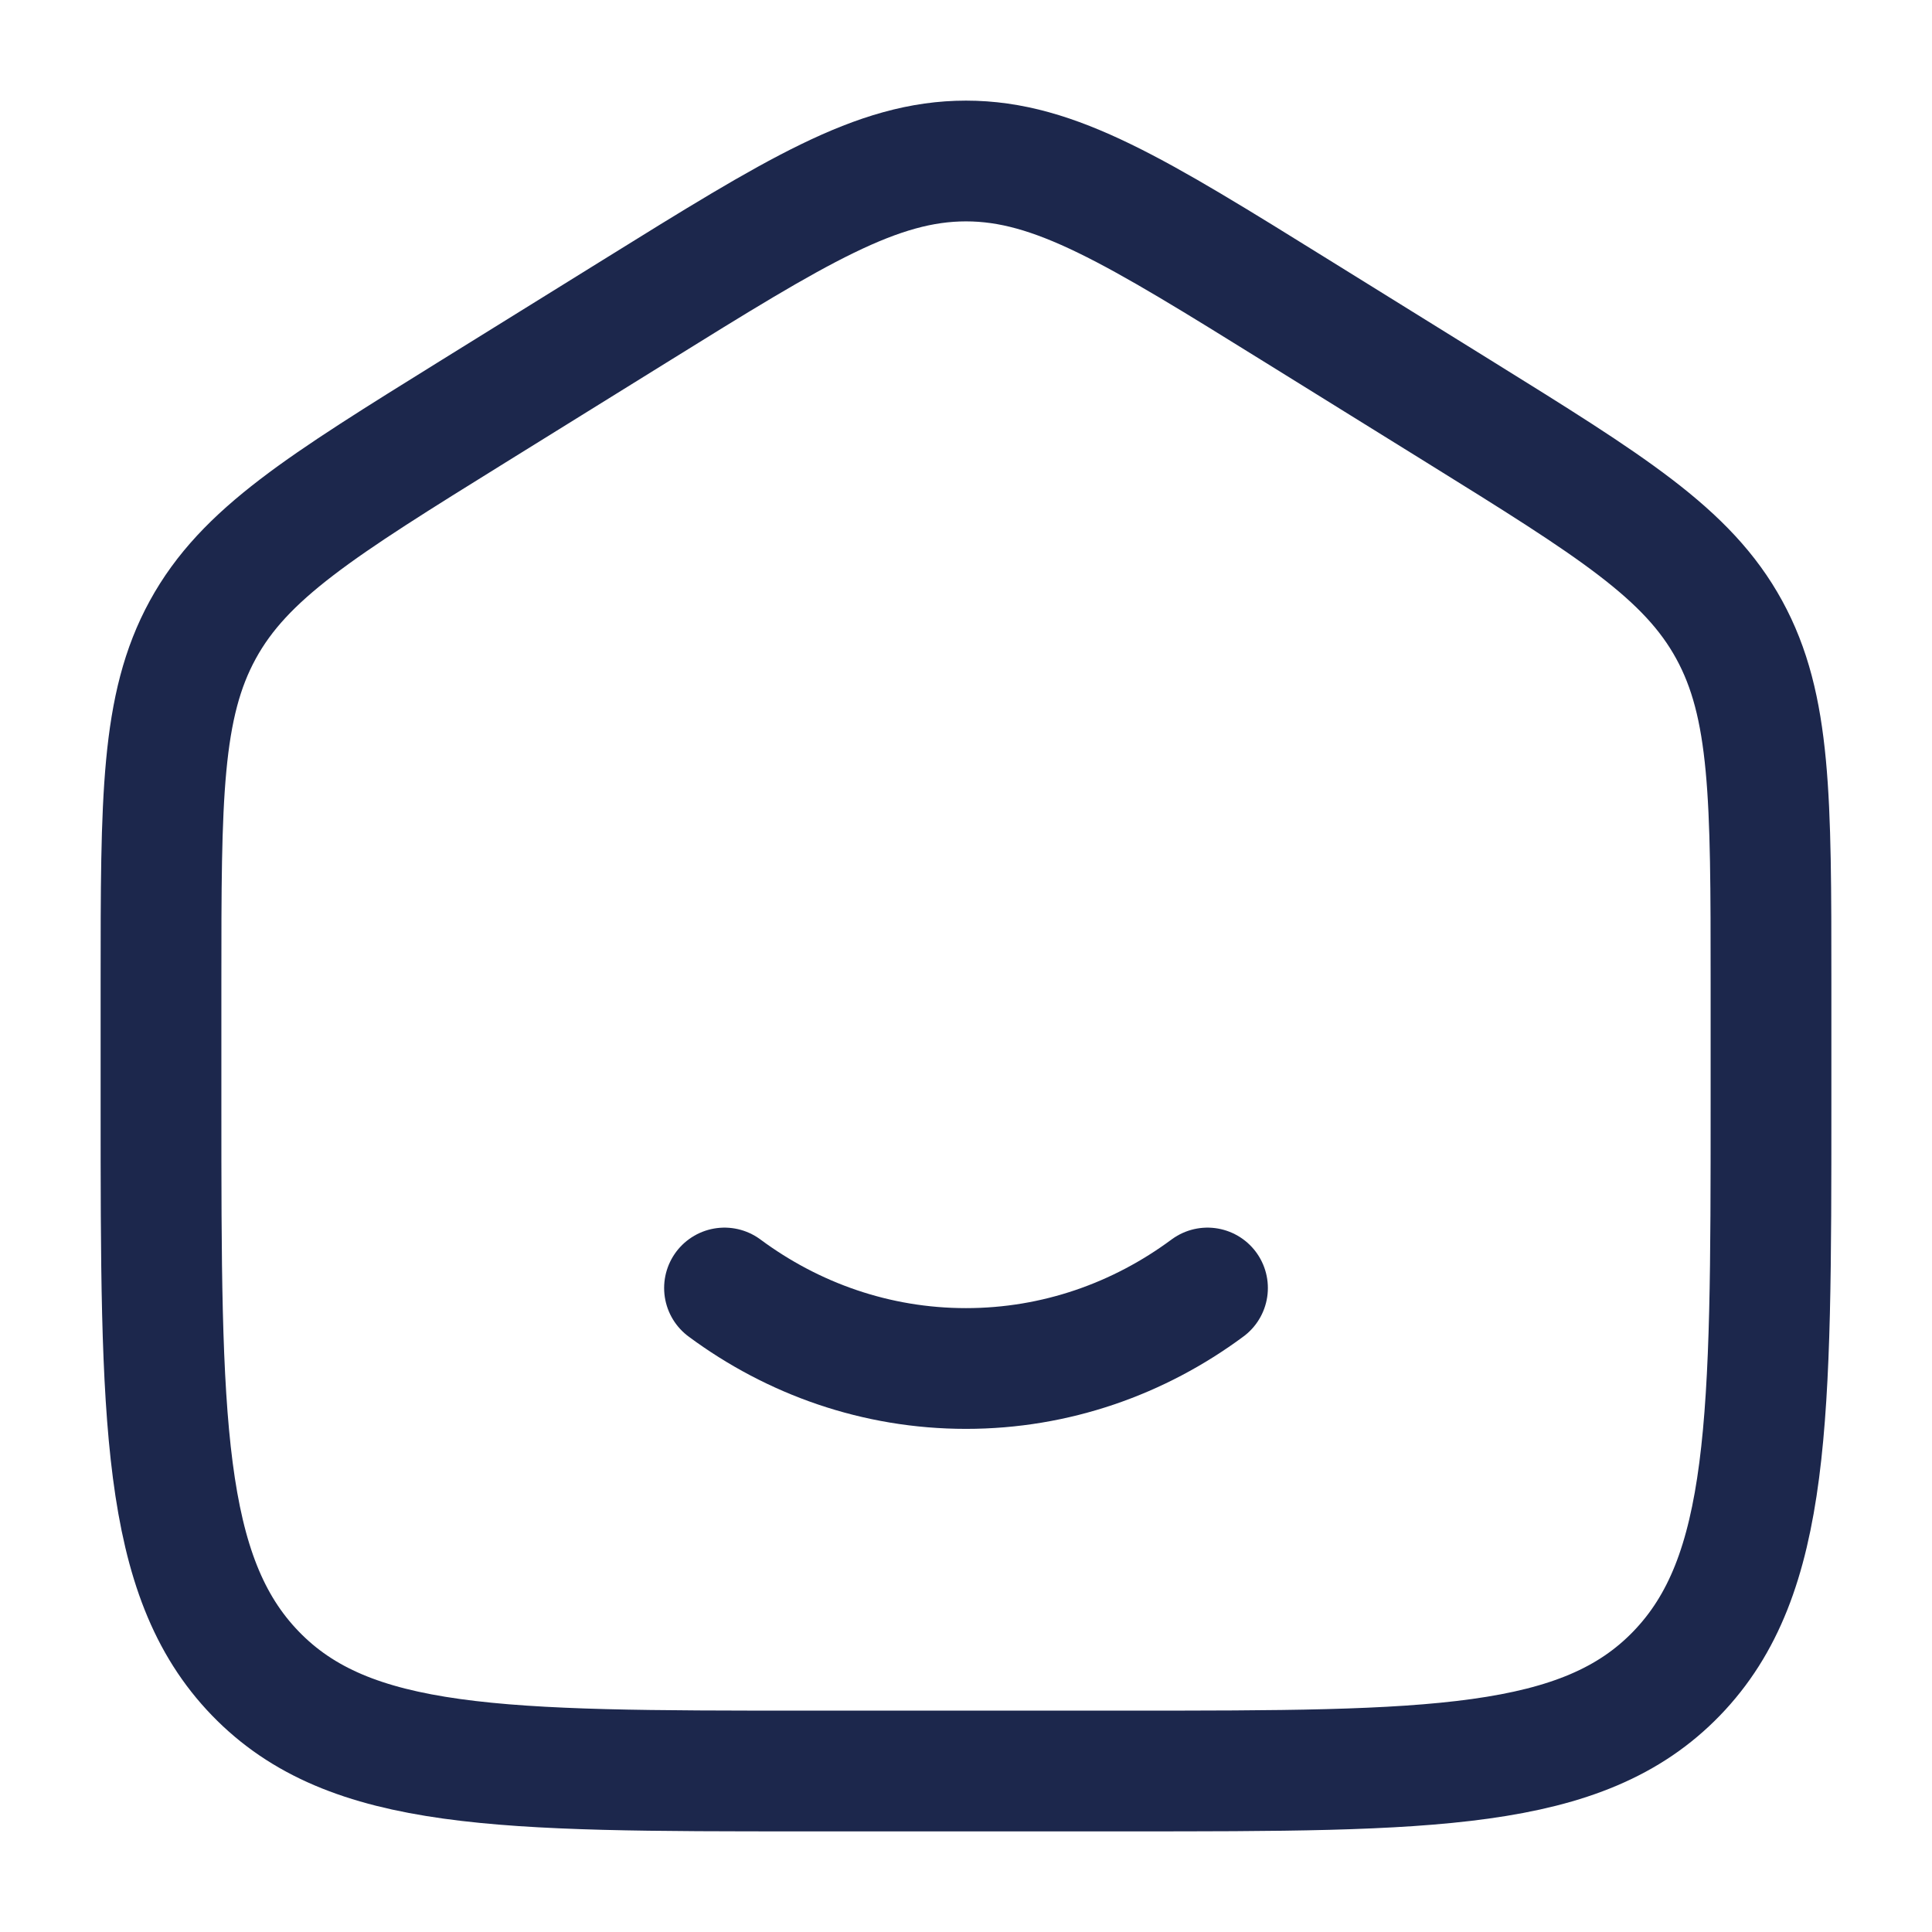
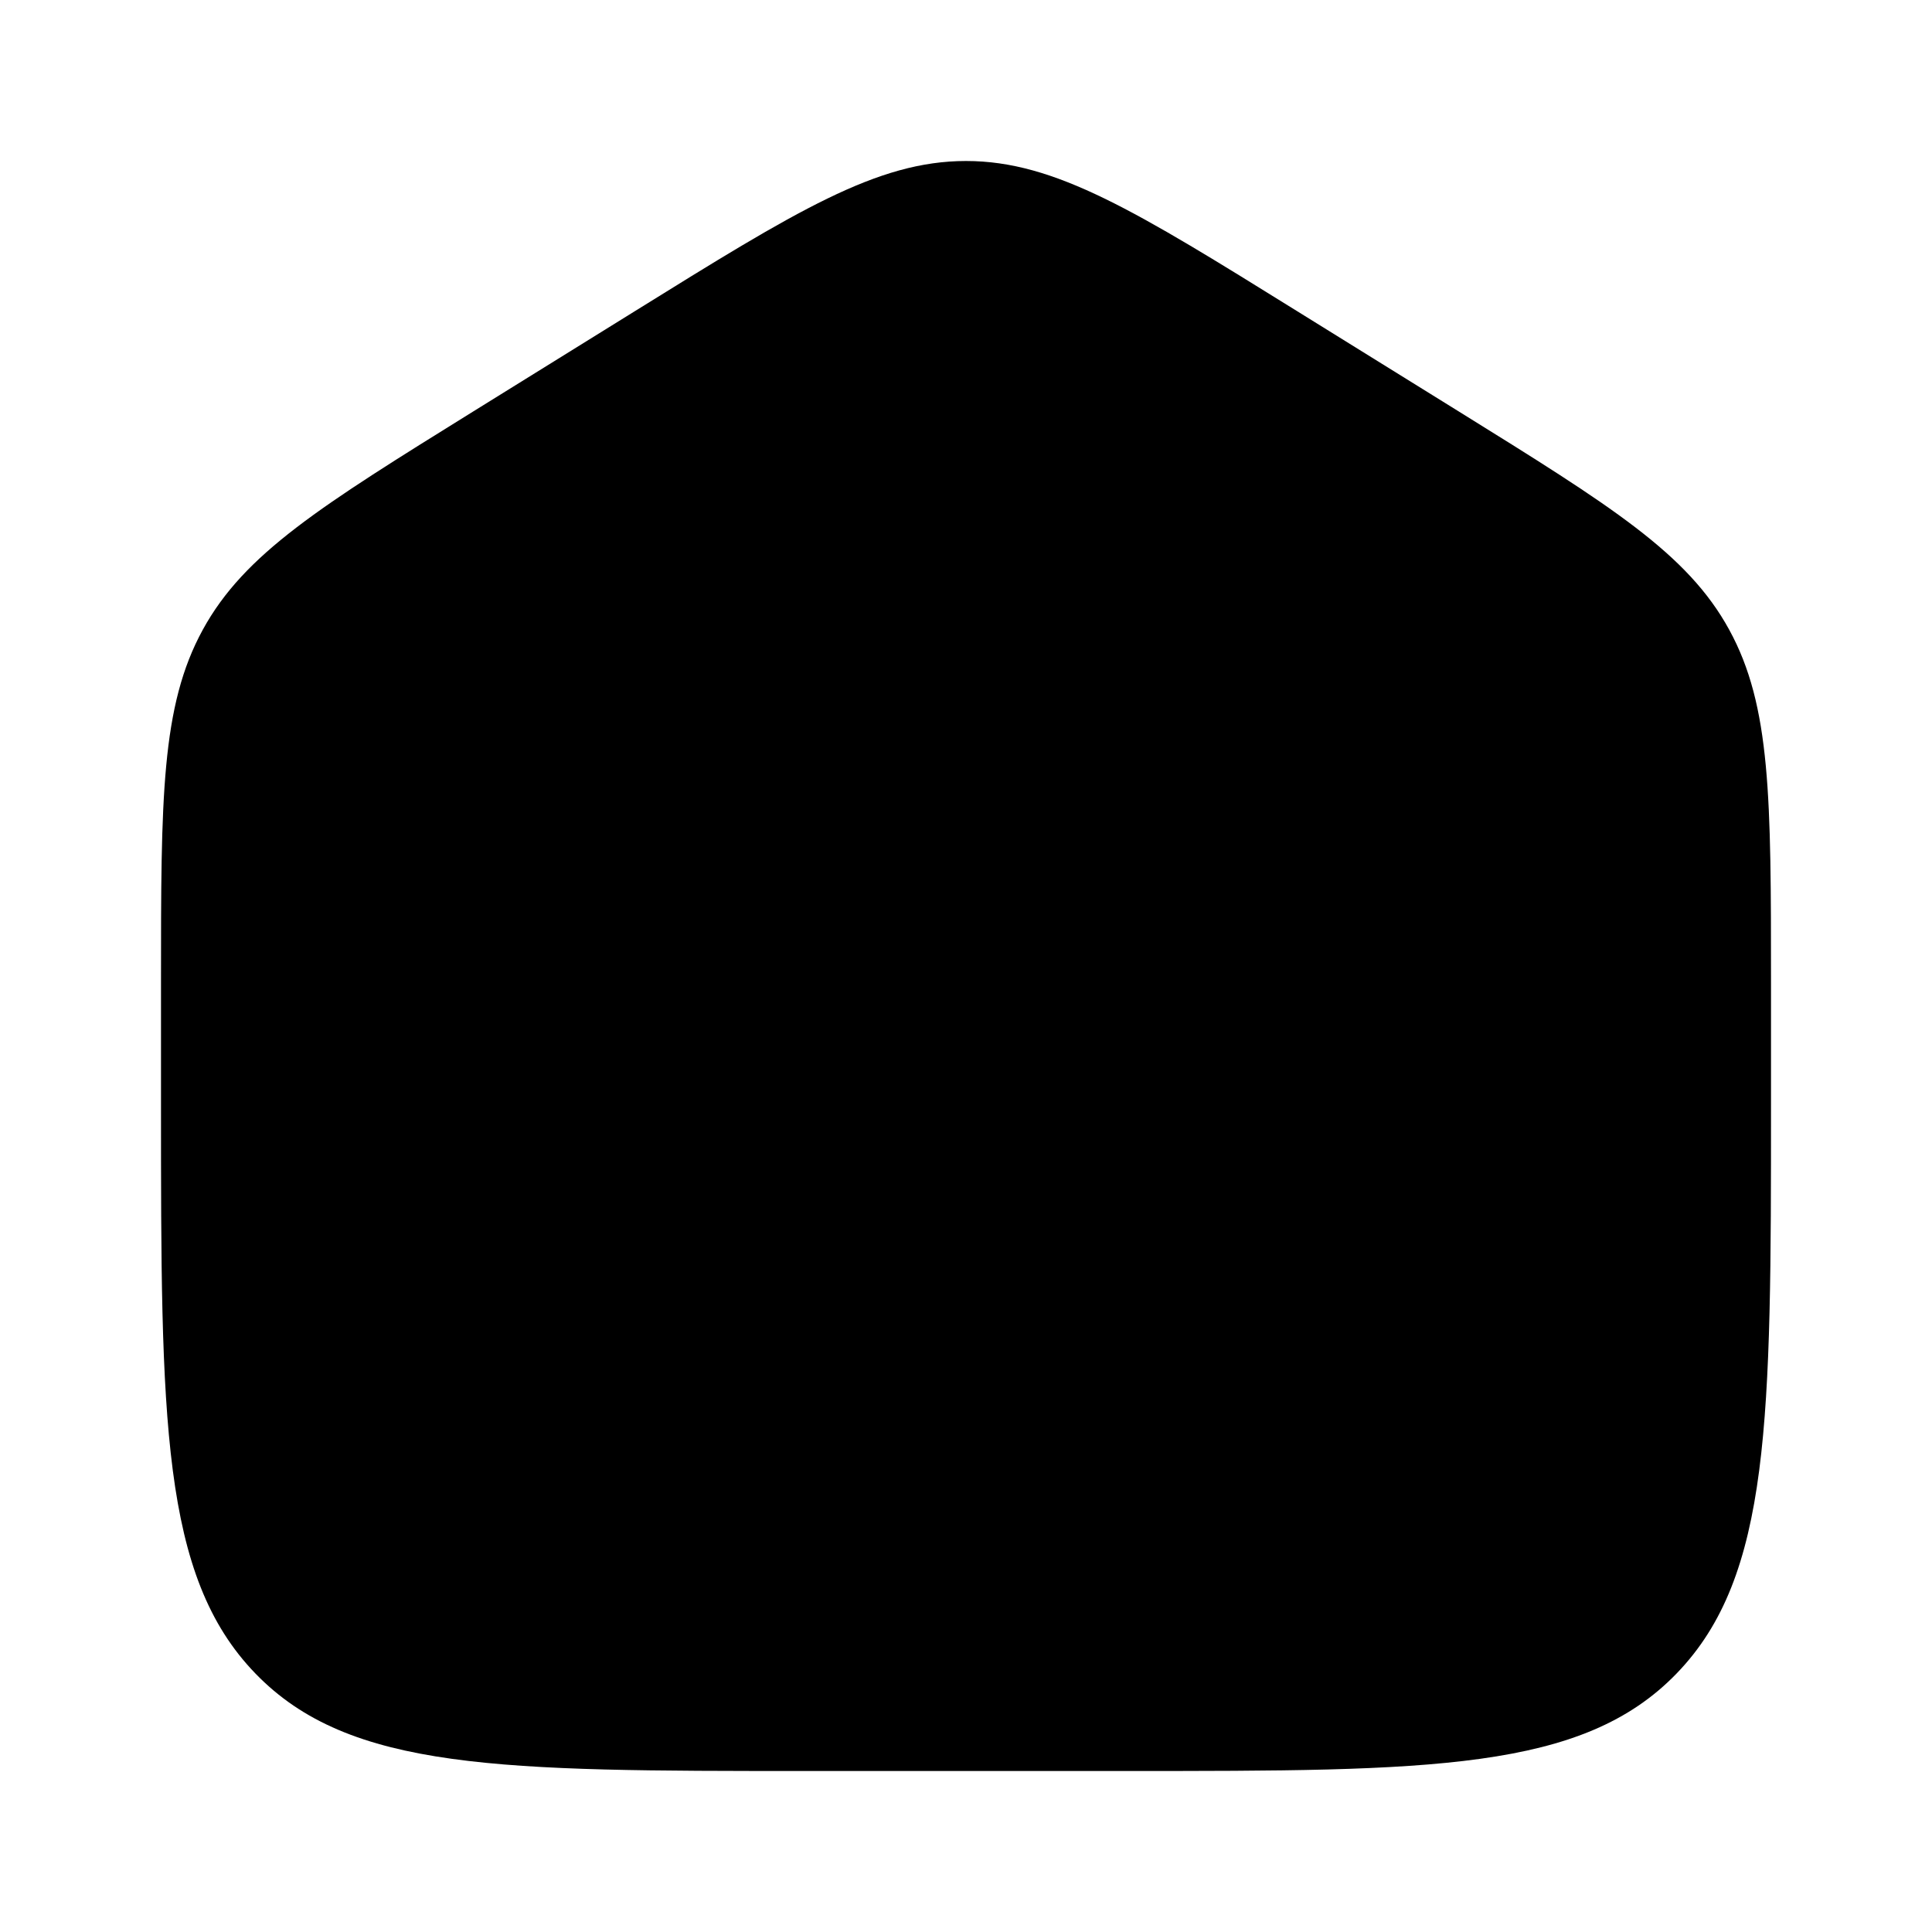
- <svg xmlns="http://www.w3.org/2000/svg" width="165px" height="165px" viewBox="0 0 24 24" fill="none">
-   <g id="SVGRepo_bgCarrier" stroke-width="0" />
-   <g id="SVGRepo_tracerCarrier" stroke-linecap="round" stroke-linejoin="round" />
-   <g id="SVGRepo_iconCarrier">
-     <path d="M2 12.204C2 9.915 2 8.771 2.519 7.823C3.038 6.874 3.987 6.286 5.884 5.108L7.884 3.867C9.889 2.622 10.892 2 12 2C13.108 2 14.111 2.622 16.116 3.867L18.116 5.108C20.013 6.286 20.962 6.874 21.481 7.823C22 8.771 22 9.915 22 12.204V13.725C22 17.626 22 19.576 20.828 20.788C19.657 22 17.771 22 14 22H10C6.229 22 4.343 22 3.172 20.788C2 19.576 2 17.626 2 13.725V12.204Z" stroke="#1C274C" stroke-width="1.5" />
-     <path d="M9 16C9.85 16.63 10.885 17 12 17C13.115 17 14.15 16.63 15 16" stroke="#1C274C" stroke-width="1.5" stroke-linecap="round" />
-   </g>
+ <svg xmlns="http://www.w3.org/2000/svg" width="24" height="24" viewBox="0 0 24 24" fill="currentColor">
+   <path d="M2 12.204C2 9.915 2 8.771 2.519 7.823C3.038 6.874 3.987 6.286 5.884 5.108L7.884 3.867C9.889 2.622 10.892 2 12 2C13.108 2 14.111 2.622 16.116 3.867L18.116 5.108C20.013 6.286 20.962 6.874 21.481 7.823C22 8.771 22 9.915 22 12.204V13.725C22 17.626 22 19.576 20.828 20.788C19.657 22 17.771 22 14 22H10C6.229 22 4.343 22 3.172 20.788C2 19.576 2 17.626 2 13.725V12.204Z" stroke="trasperent" strokeWidth="1.5" />
+   <path d="M9 16C9.85 16.63 10.885 17 12 17C13.115 17 14.15 16.63 15 16" stroke="#000000" strokeWidth="1.5" strokeLinecap="round" />
</svg>
